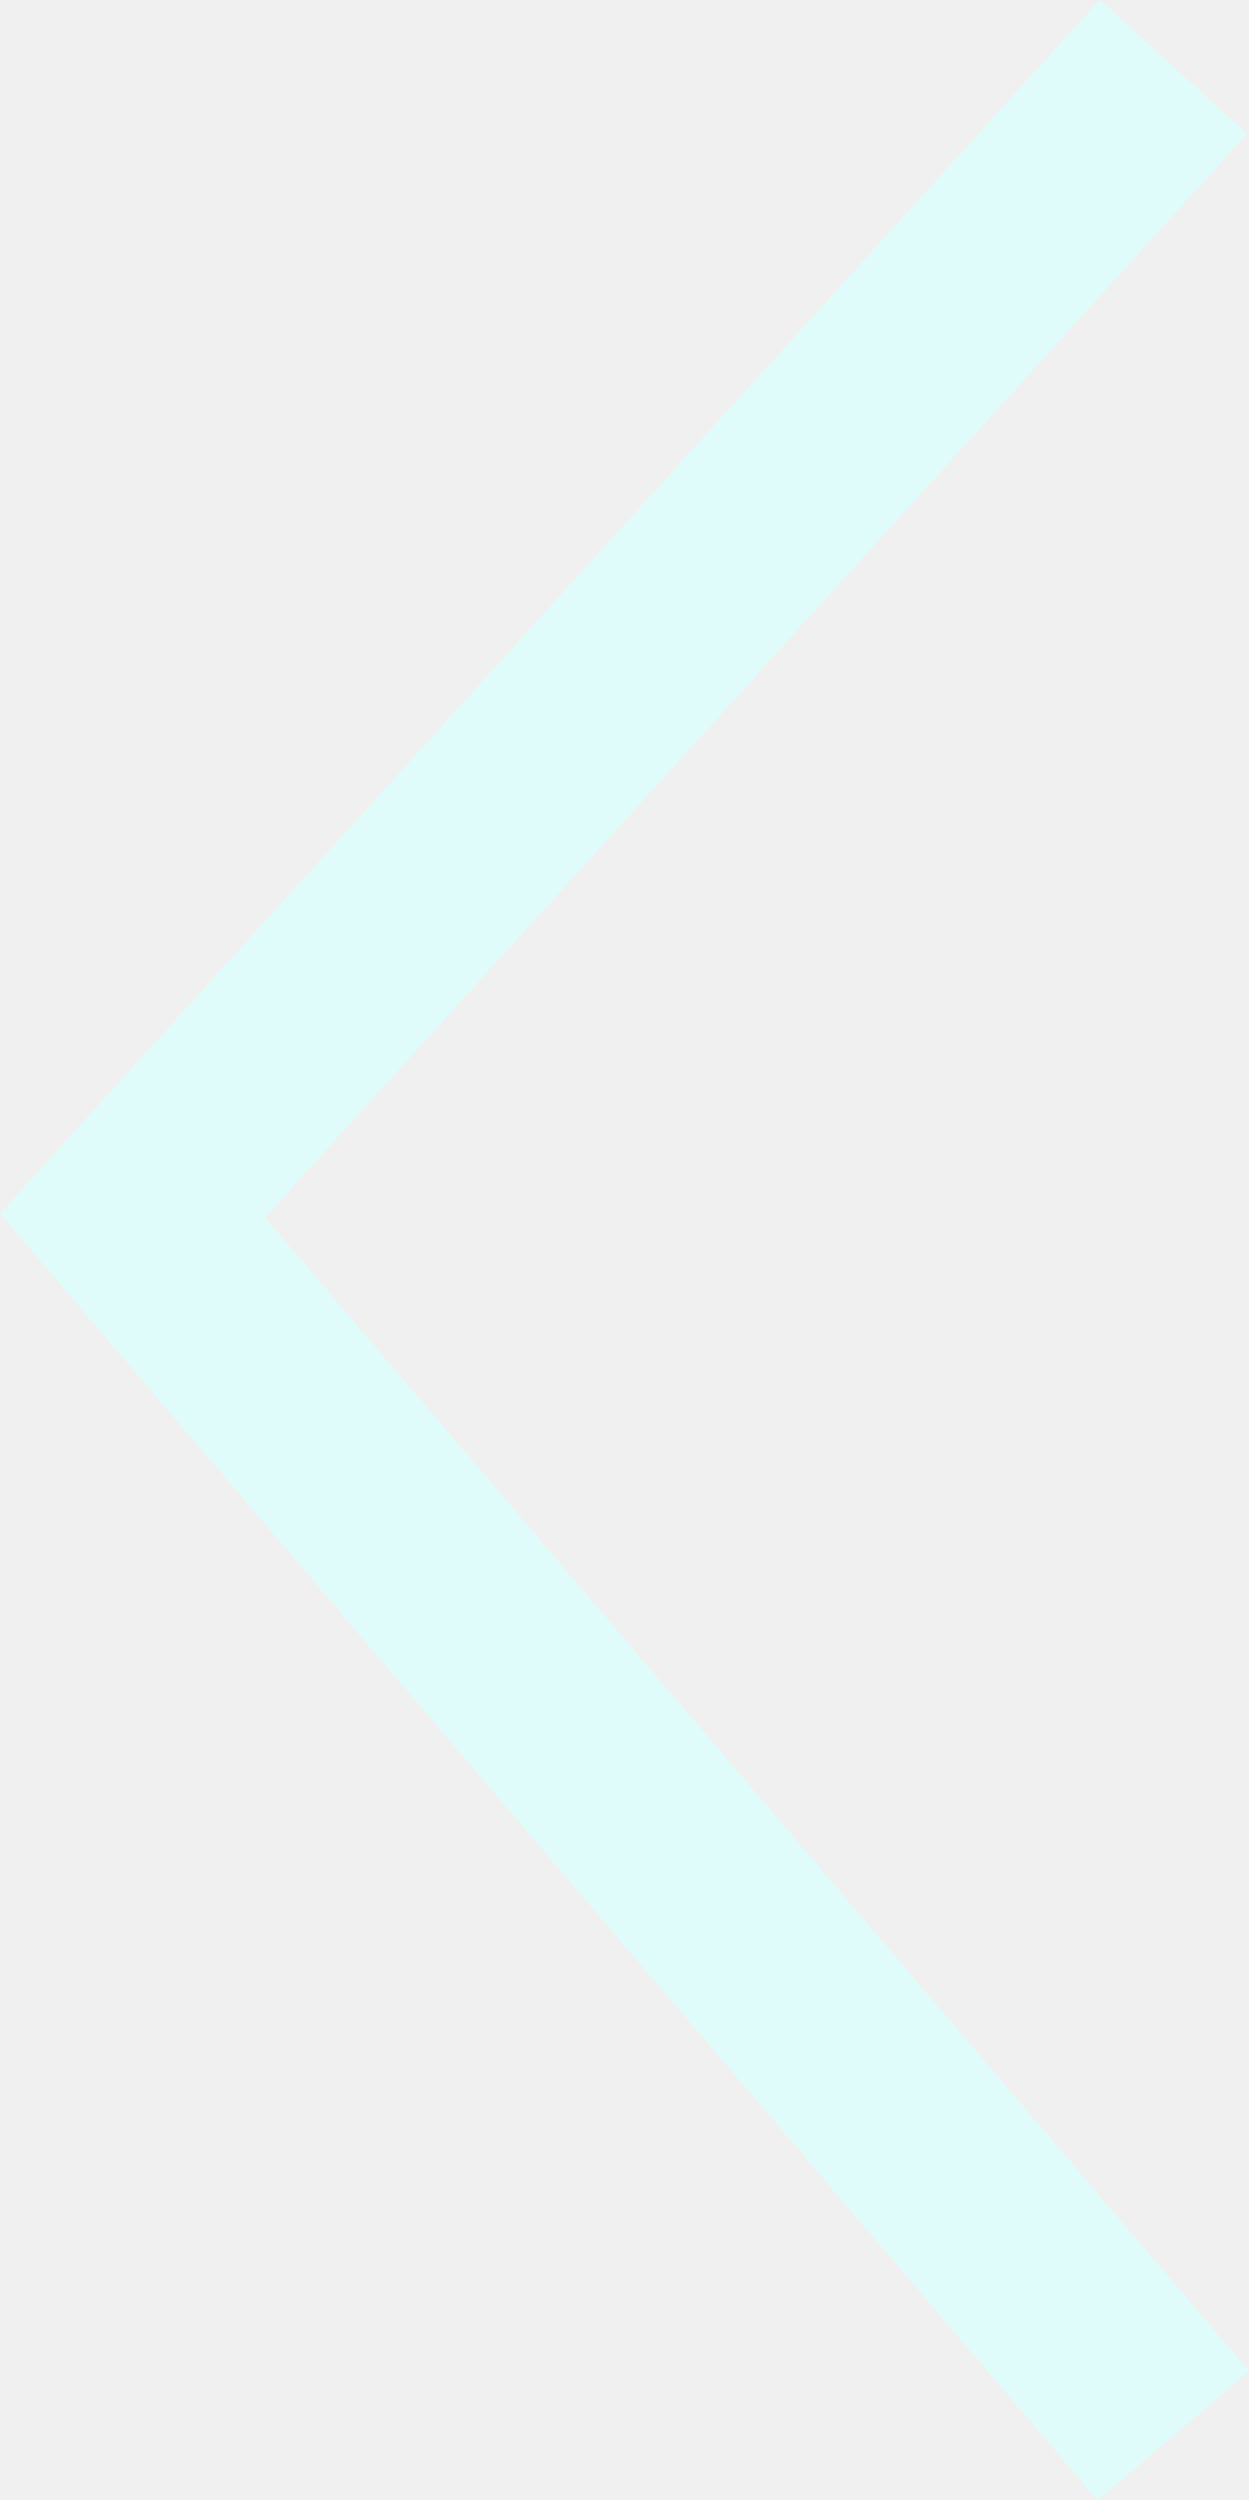
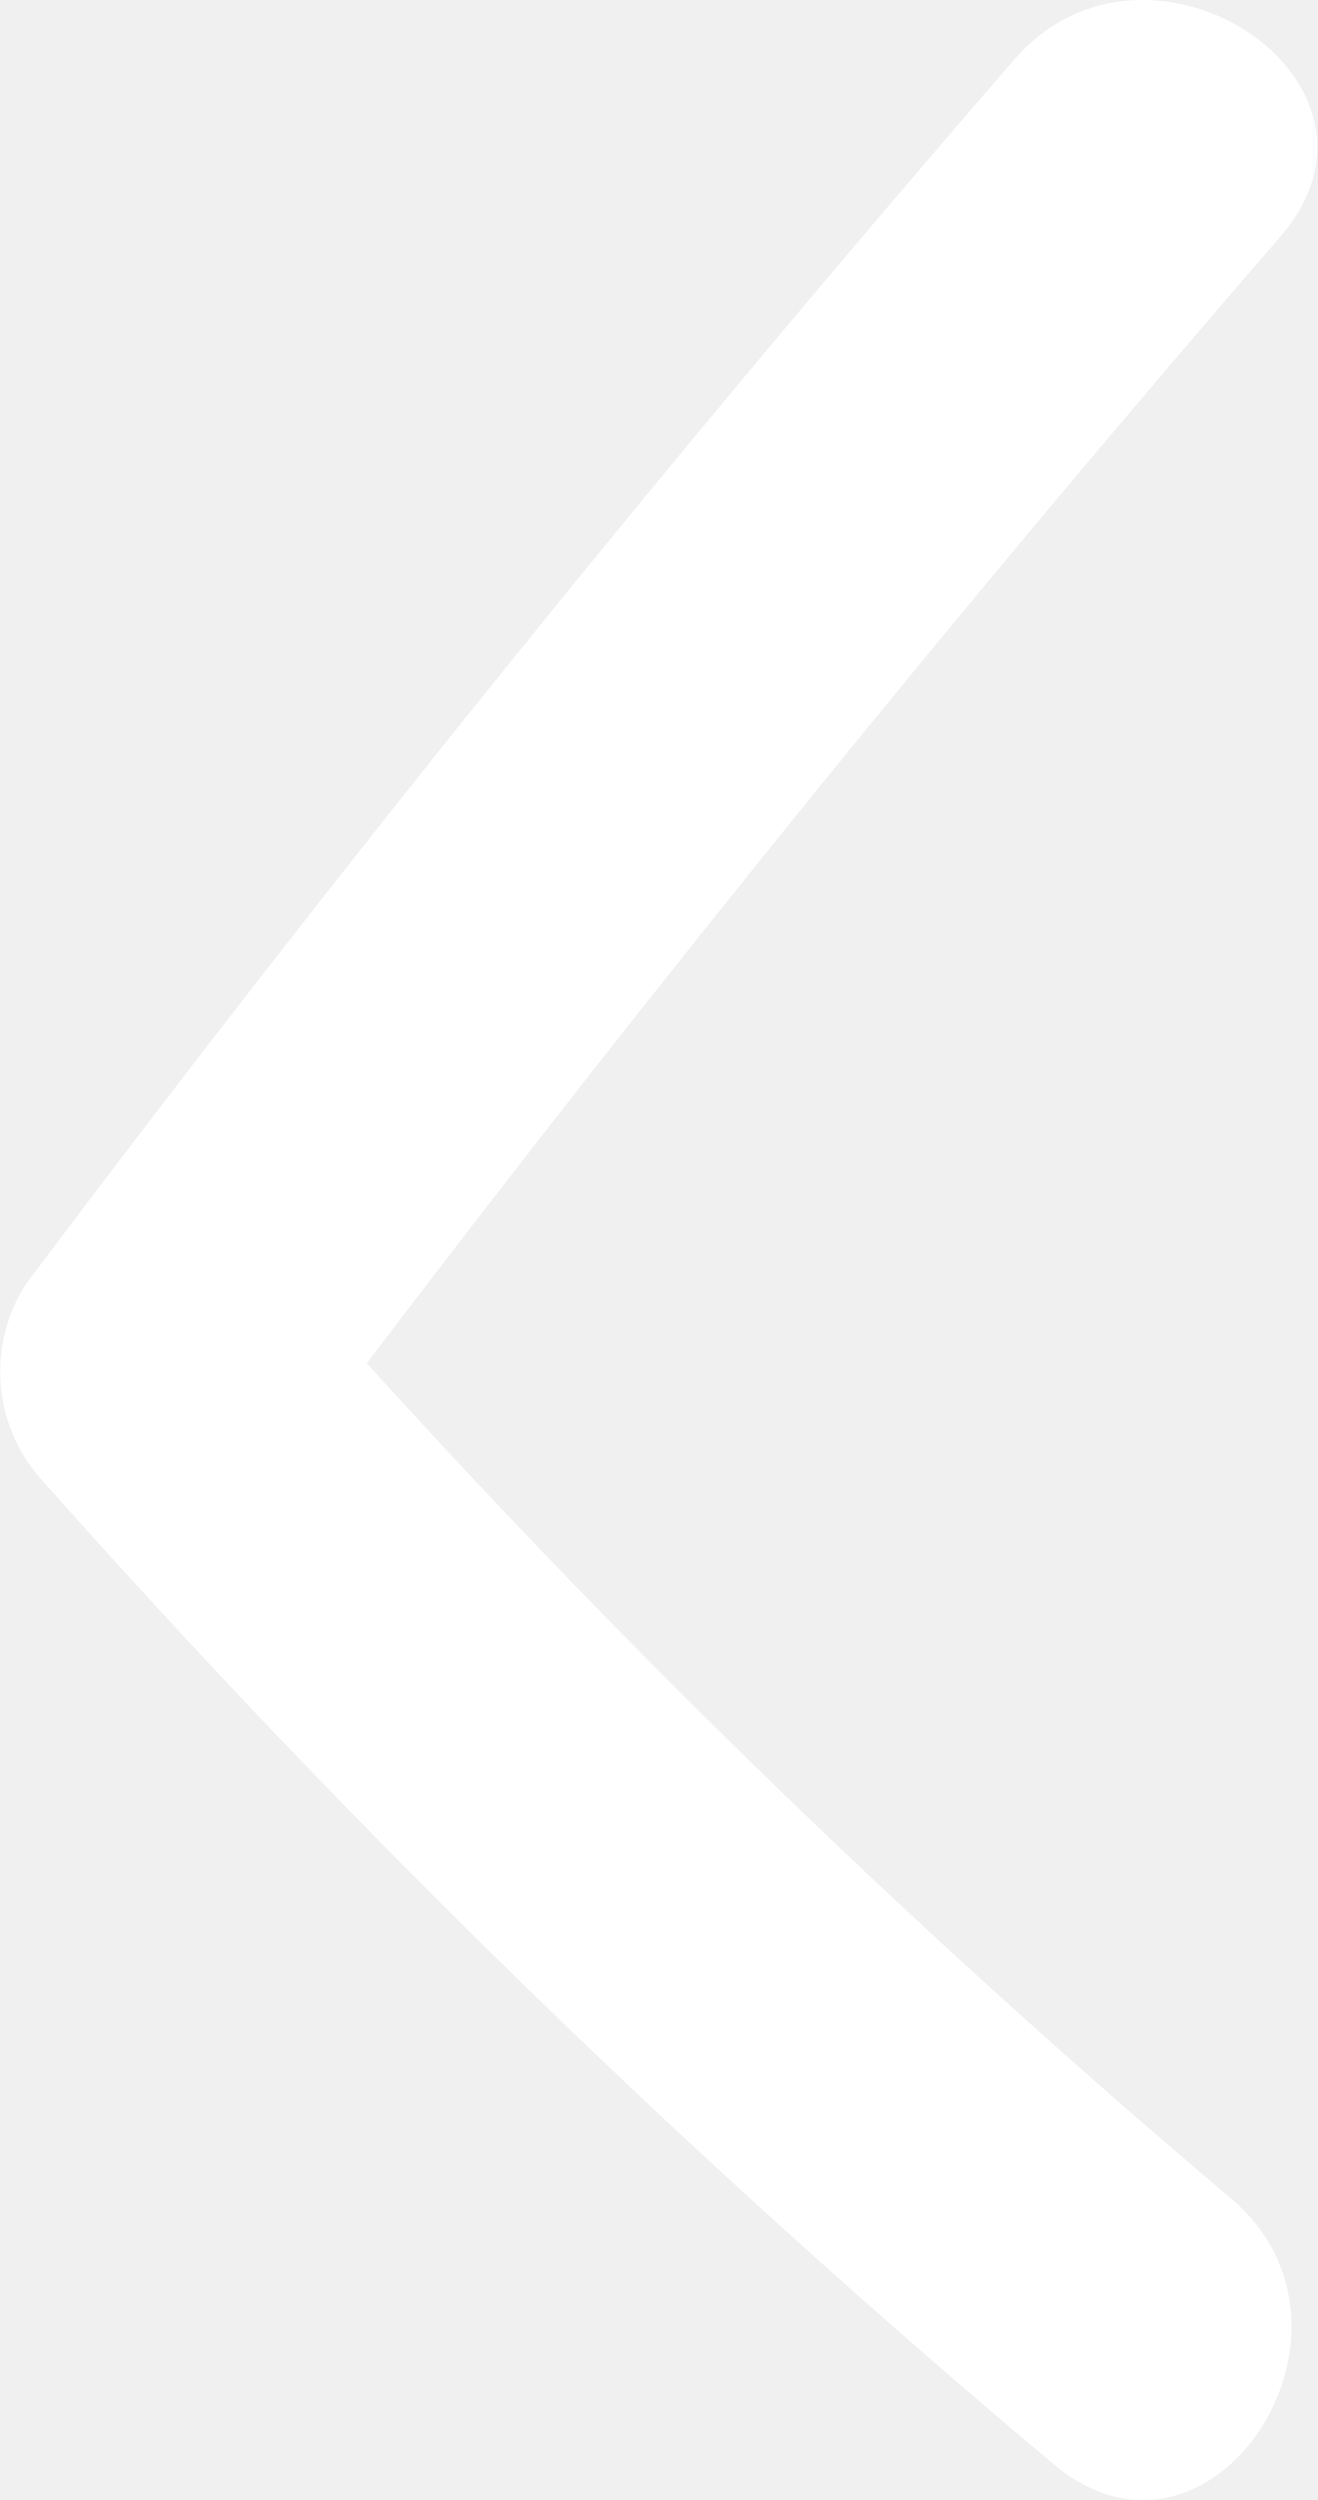
- <svg xmlns="http://www.w3.org/2000/svg" width="25.115" height="50.272" viewBox="0 0 25.115 50.272">
-   <path id="Path_56" data-name="Path 56" d="M4243.7,2090.777l-20.931,23.1,20.931,24.536" transform="translate(-4220.104 -2089.434)" fill="none" stroke="#dffcfb" stroke-width="4" />
+ <svg xmlns="http://www.w3.org/2000/svg" width="41.228" height="78.251" viewBox="0 0 41.228 78.251">
+   <path id="Path_171" data-name="Path 171" d="M118.948,1.856Q102.821,20.47,88.026,40.163a5.062,5.062,0,0,0,.424,6.1,300.981,300.981,0,0,0,31.727,30.87c4.921,4.144,10.421-4.216,5.544-8.323A281.911,281.911,0,0,1,98.673,42.669q13.74-18.084,28.6-35.268c4.208-4.858-4.157-10.352-8.322-5.545" transform="translate(-87.194 0)" fill="#fff" />
</svg>
